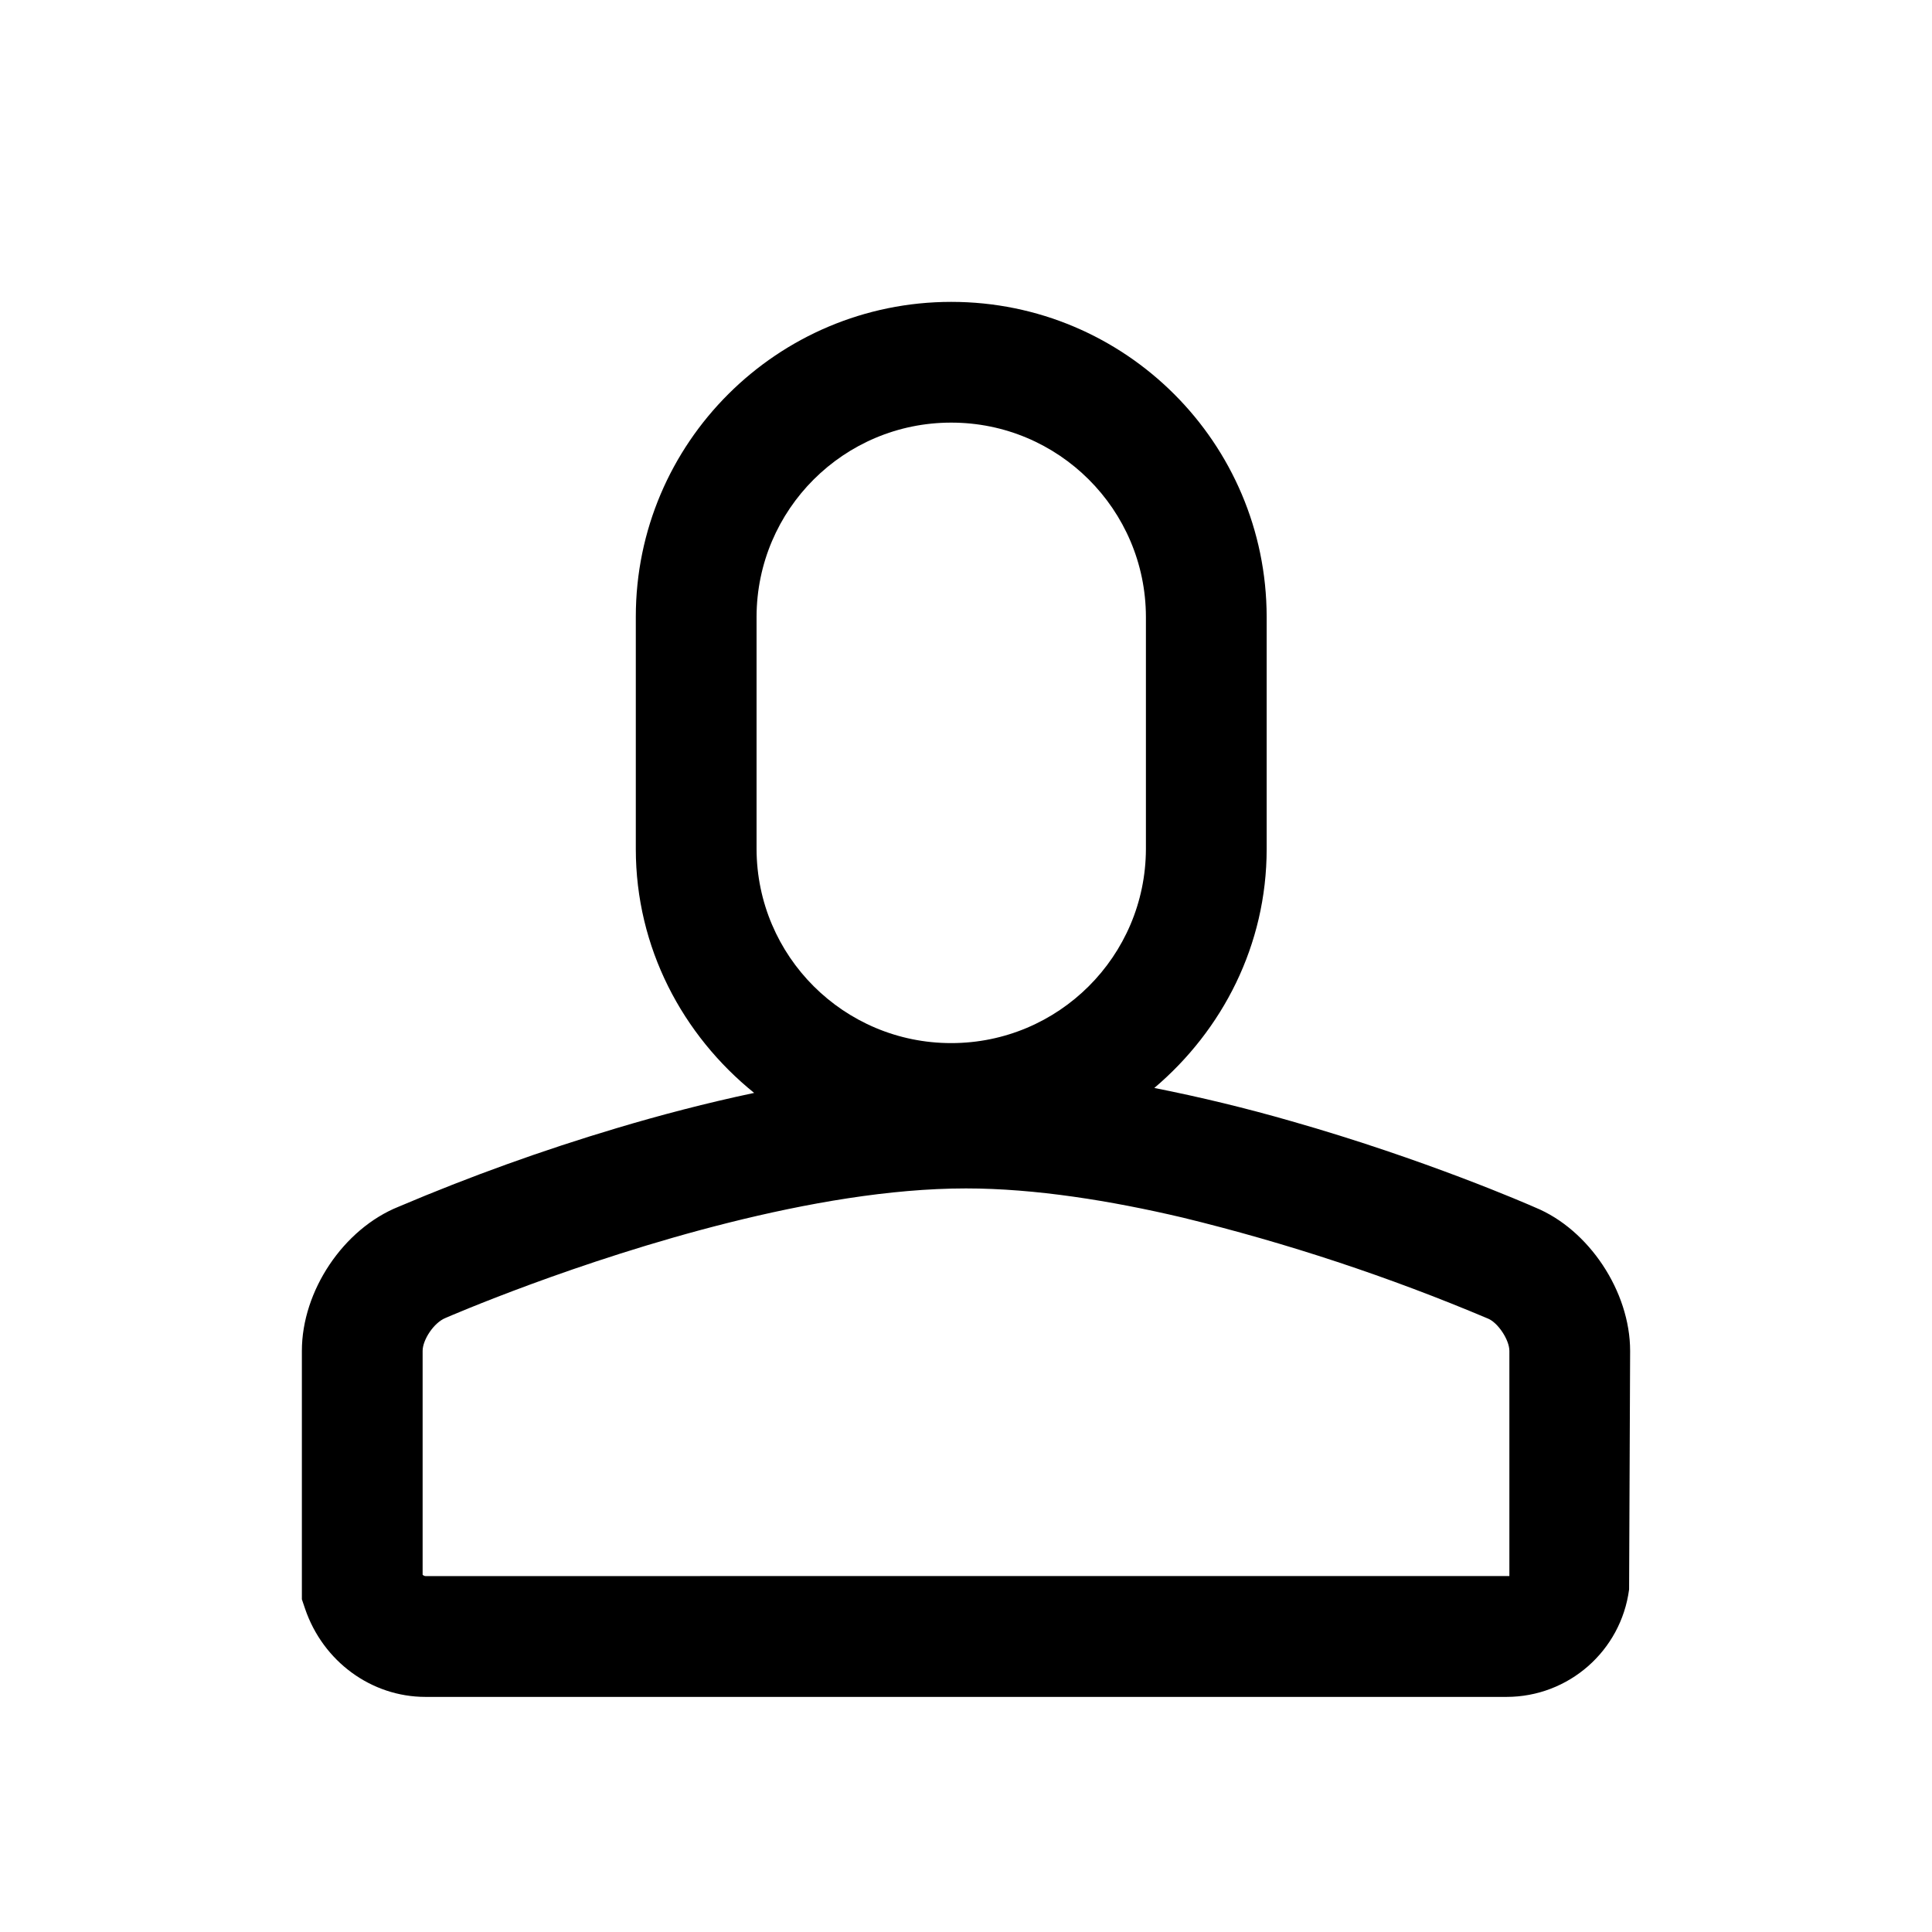
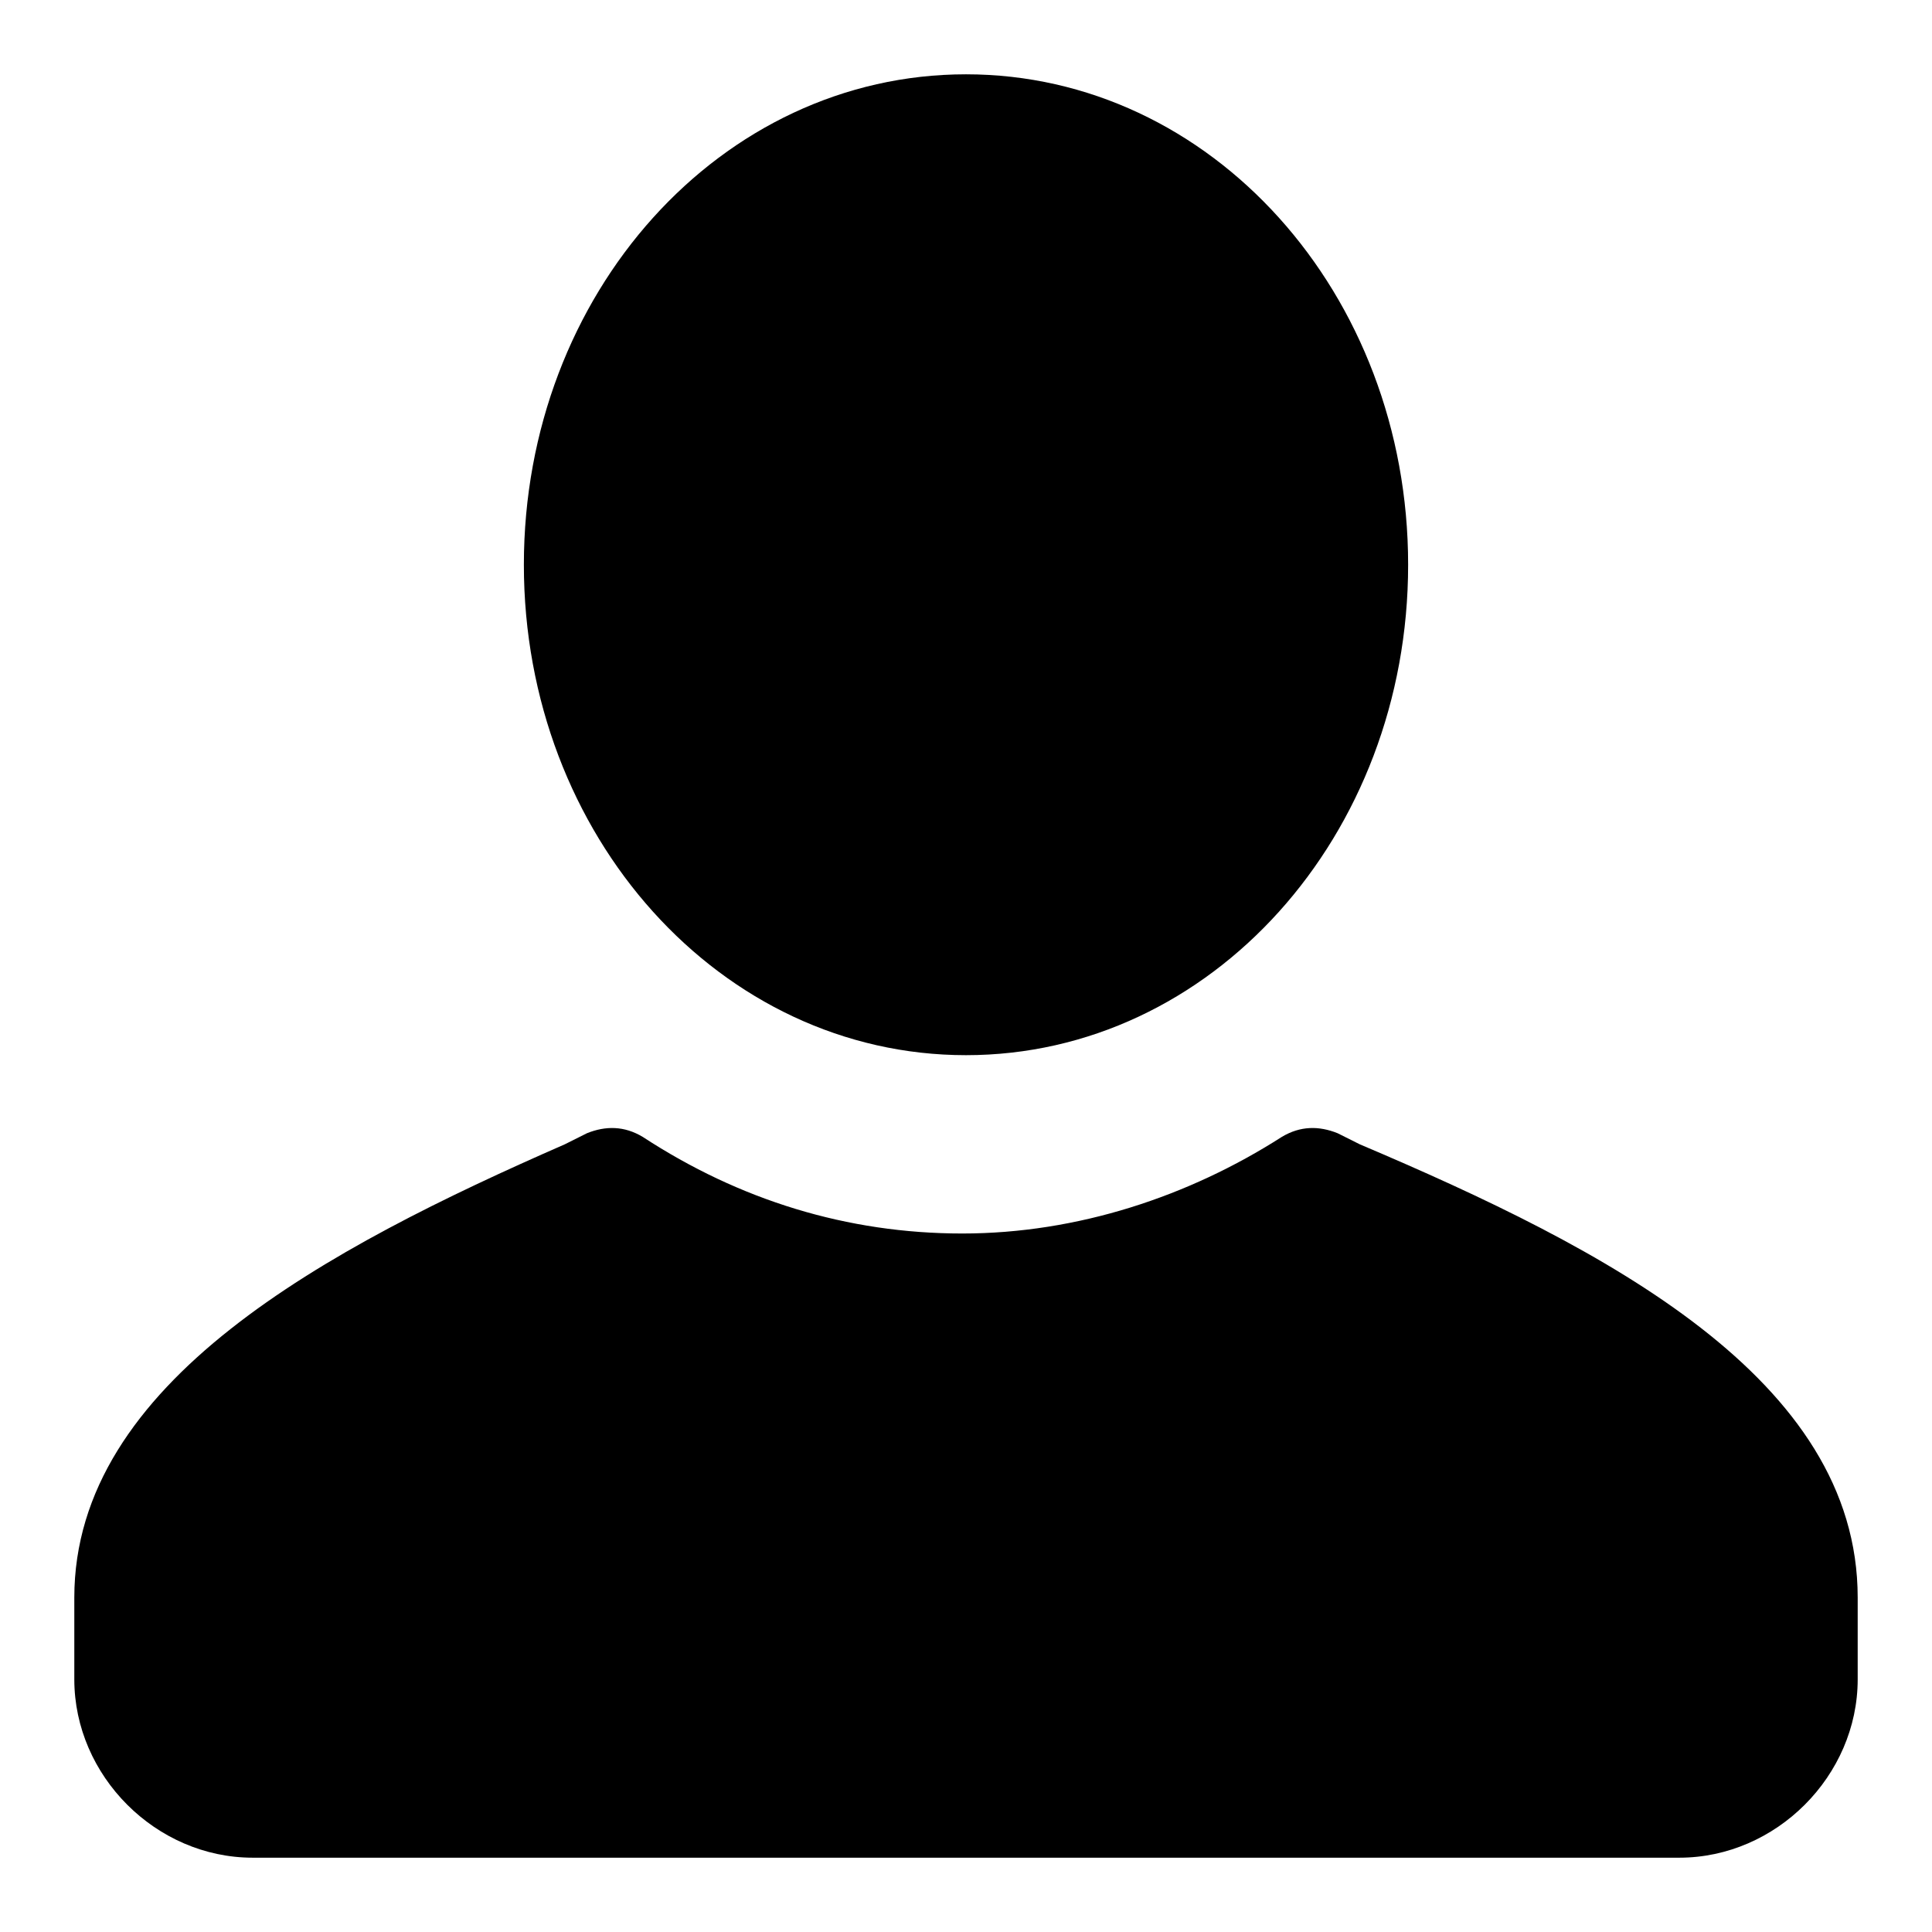
- <svg xmlns="http://www.w3.org/2000/svg" t="1566454912786" class="icon" viewBox="0 0 1024 1024" version="1.1" p-id="3110" width="64" height="64">
-   <path d="M800 835.328l-574.496 0.032A2.464 2.464 0 0 1 224 834.656v-118.656c0-5.856 5.92-14.944 12.096-17.44 1.056-0.448 69.408-30.272 149.952-50.464 41.248-10.336 85.632-18.208 125.952-18.208 36.64 0 76.736 6.496 114.816 15.456a1061.6 1061.6 0 0 1 161.856 53.536c5.312 2.176 11.328 11.296 11.328 17.12v119.36zM400.992 326.88A103.136 103.136 0 0 1 504.16 224a103.168 103.168 0 0 1 103.2 102.88v123.104a103.168 103.168 0 0 1-103.2 102.88 103.136 103.136 0 0 1-103.168-102.88v-123.104zM813.728 640c-3.904-1.728-58.56-25.6-129.312-45.76a883.616 883.616 0 0 0-72.608-17.6c36.096-30.592 59.552-75.68 59.552-126.656v-123.104A167.168 167.168 0 0 0 504.192 160c-92.16 0-167.2 74.72-167.2 166.88v123.104c0 52.352 24.768 98.624 62.72 129.28-25.472 5.376-50.112 11.872-72.8 18.656a1098.656 1098.656 0 0 0-115.648 41.664C182.016 651.328 160 684.192 160 716v131.68l1.696 4.992c9.504 27.936 35.136 46.72 63.808 46.72h572.992a65.536 65.536 0 0 0 64.96-56.96l0.544-126.4c0-31.616-21.952-64.416-50.272-76.032z" p-id="3111" />
+ <svg xmlns="http://www.w3.org/2000/svg" t="1566532477244" class="icon" viewBox="0 0 1024 1024" version="1.1" p-id="4713" width="48" height="48">
+   <path d="M984.615 846.769v43.323c0 51.2-43.323 94.523-94.523 94.523H133.908C82.708 984.615 39.385 941.292 39.385 890.092V846.769c0-114.215 133.908-185.108 259.938-240.246l11.815-5.908c9.846-3.938 19.692-3.938 29.538 1.969 51.2 33.477 108.308 51.2 169.354 51.2s120.123-19.692 169.354-51.2c9.846-5.908 19.692-5.908 29.538-1.969l11.815 5.908C850.708 661.662 984.615 730.585 984.615 846.769zM512 39.385c129.969 0 234.338 116.185 234.338 259.938S641.969 559.262 512 559.262s-234.338-116.185-234.338-259.938S382.031 39.385 512 39.385z" p-id="4714" />
</svg>
